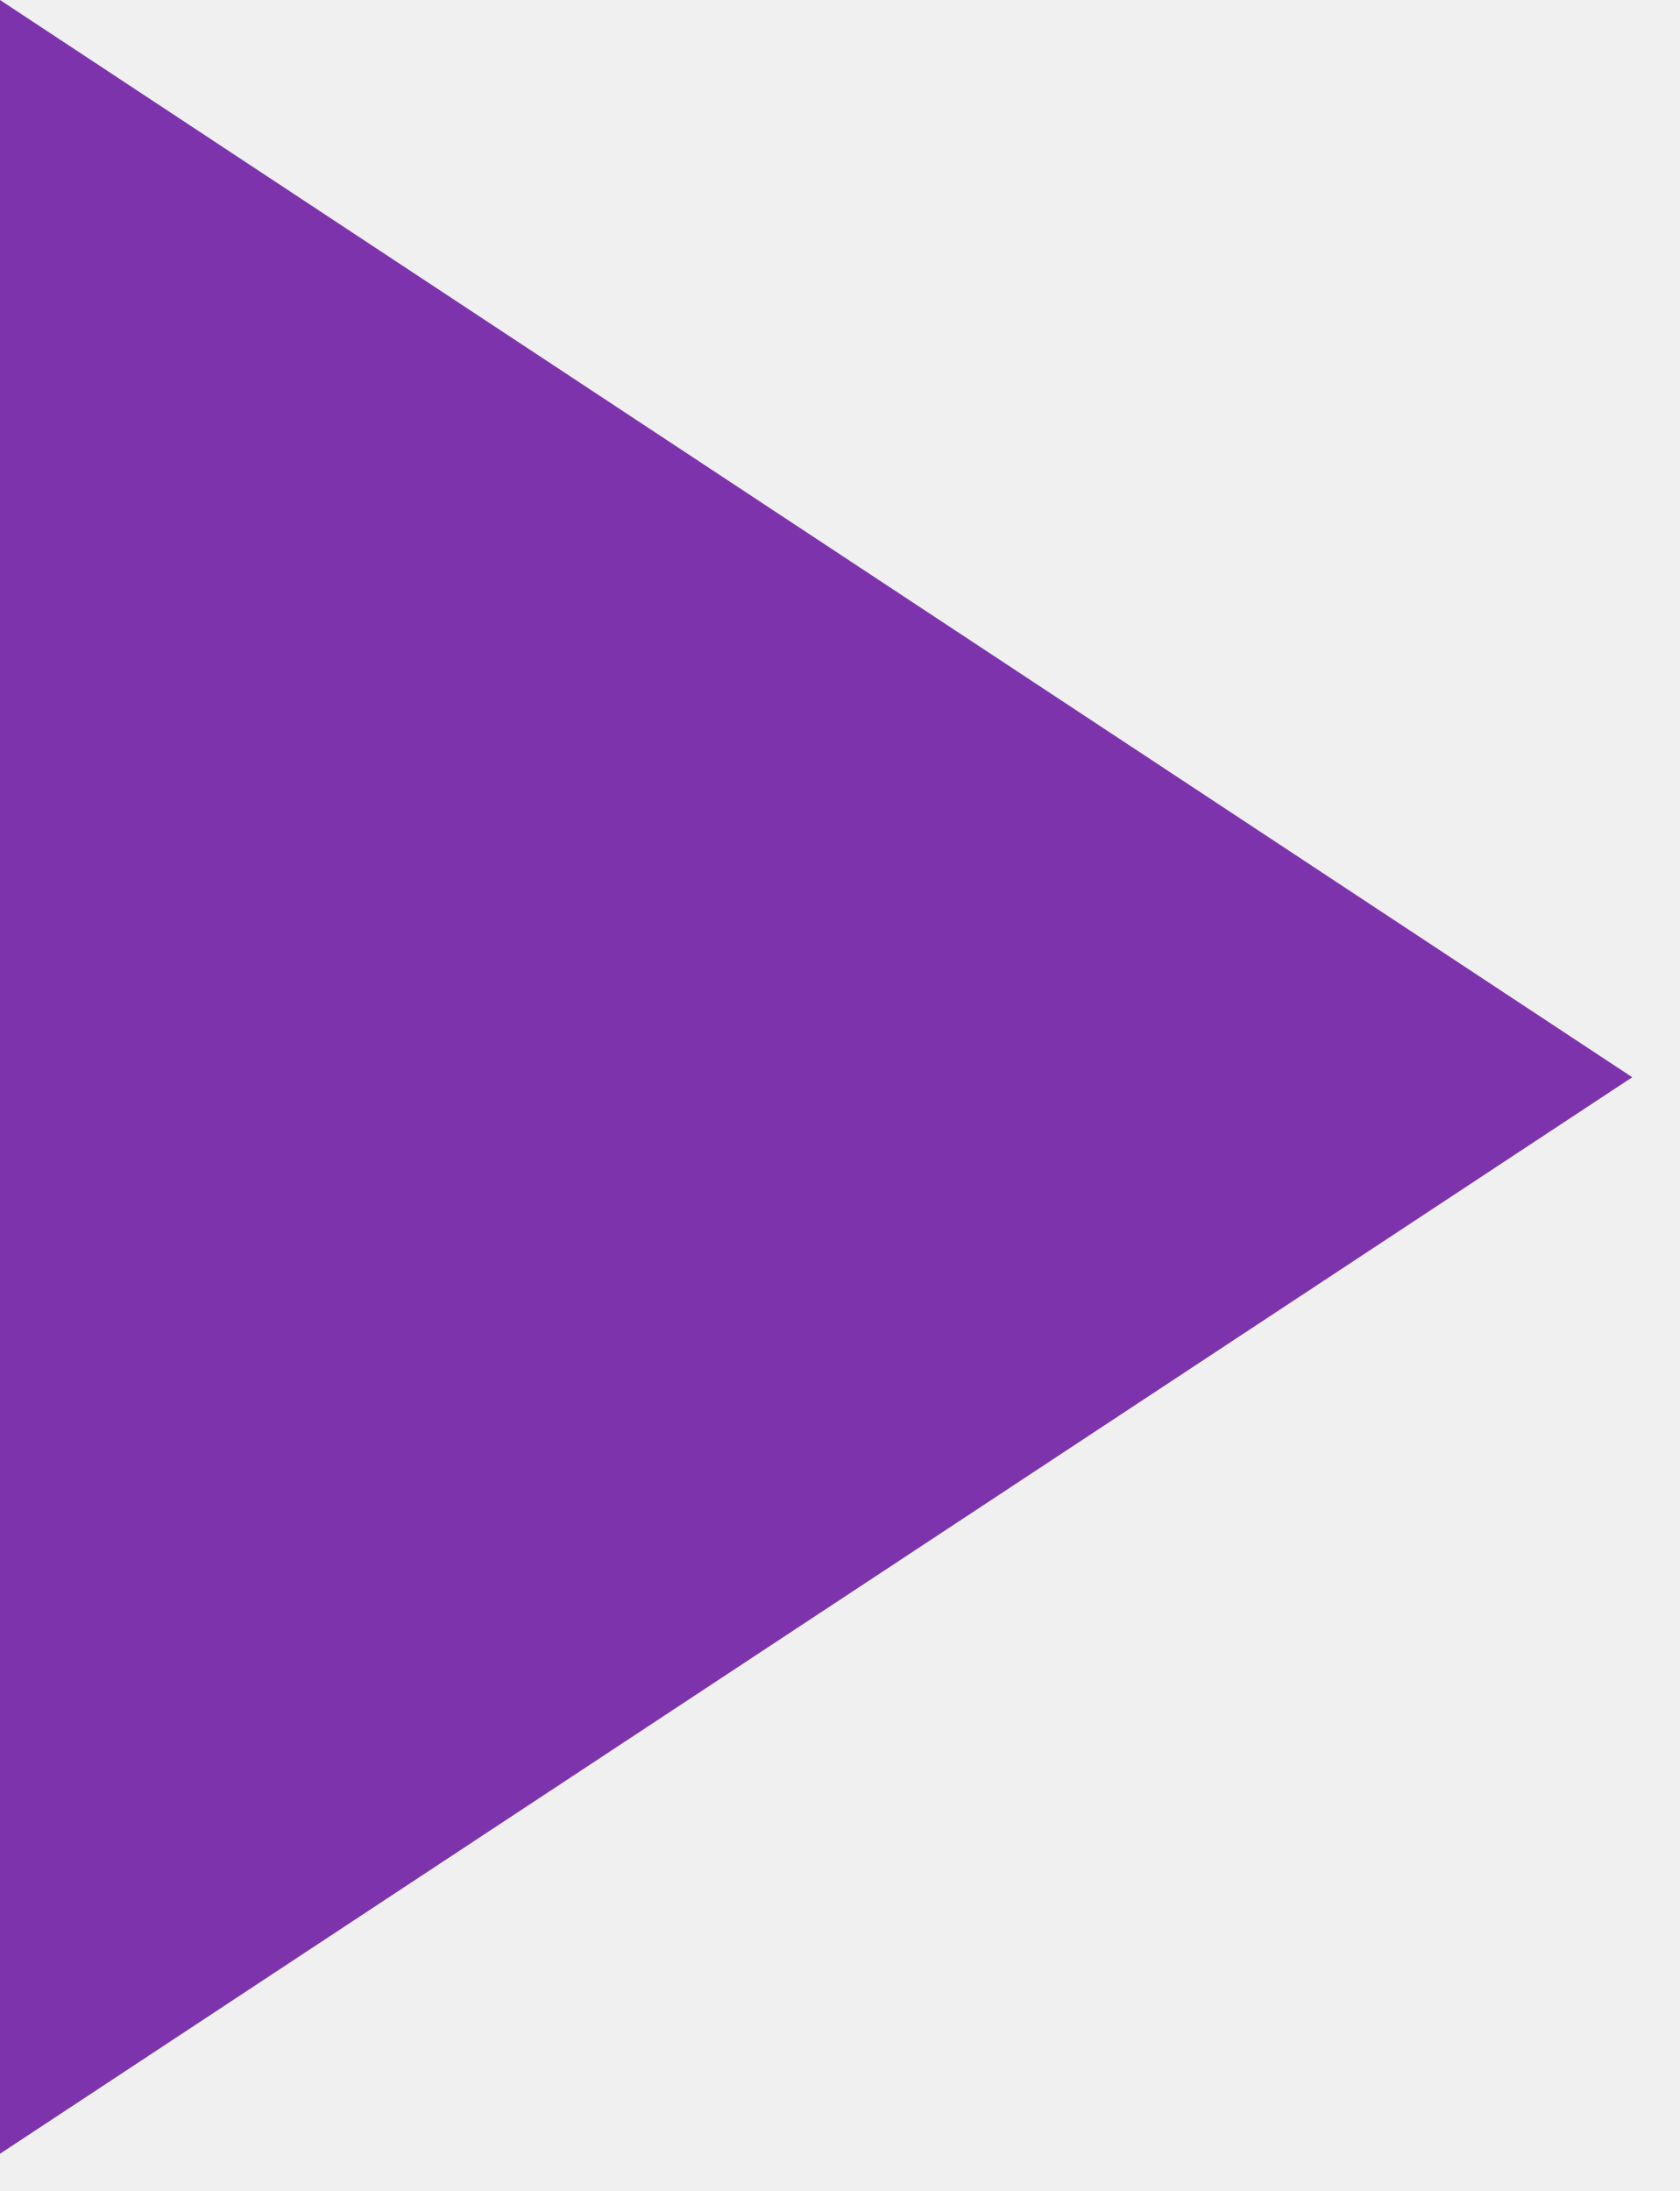
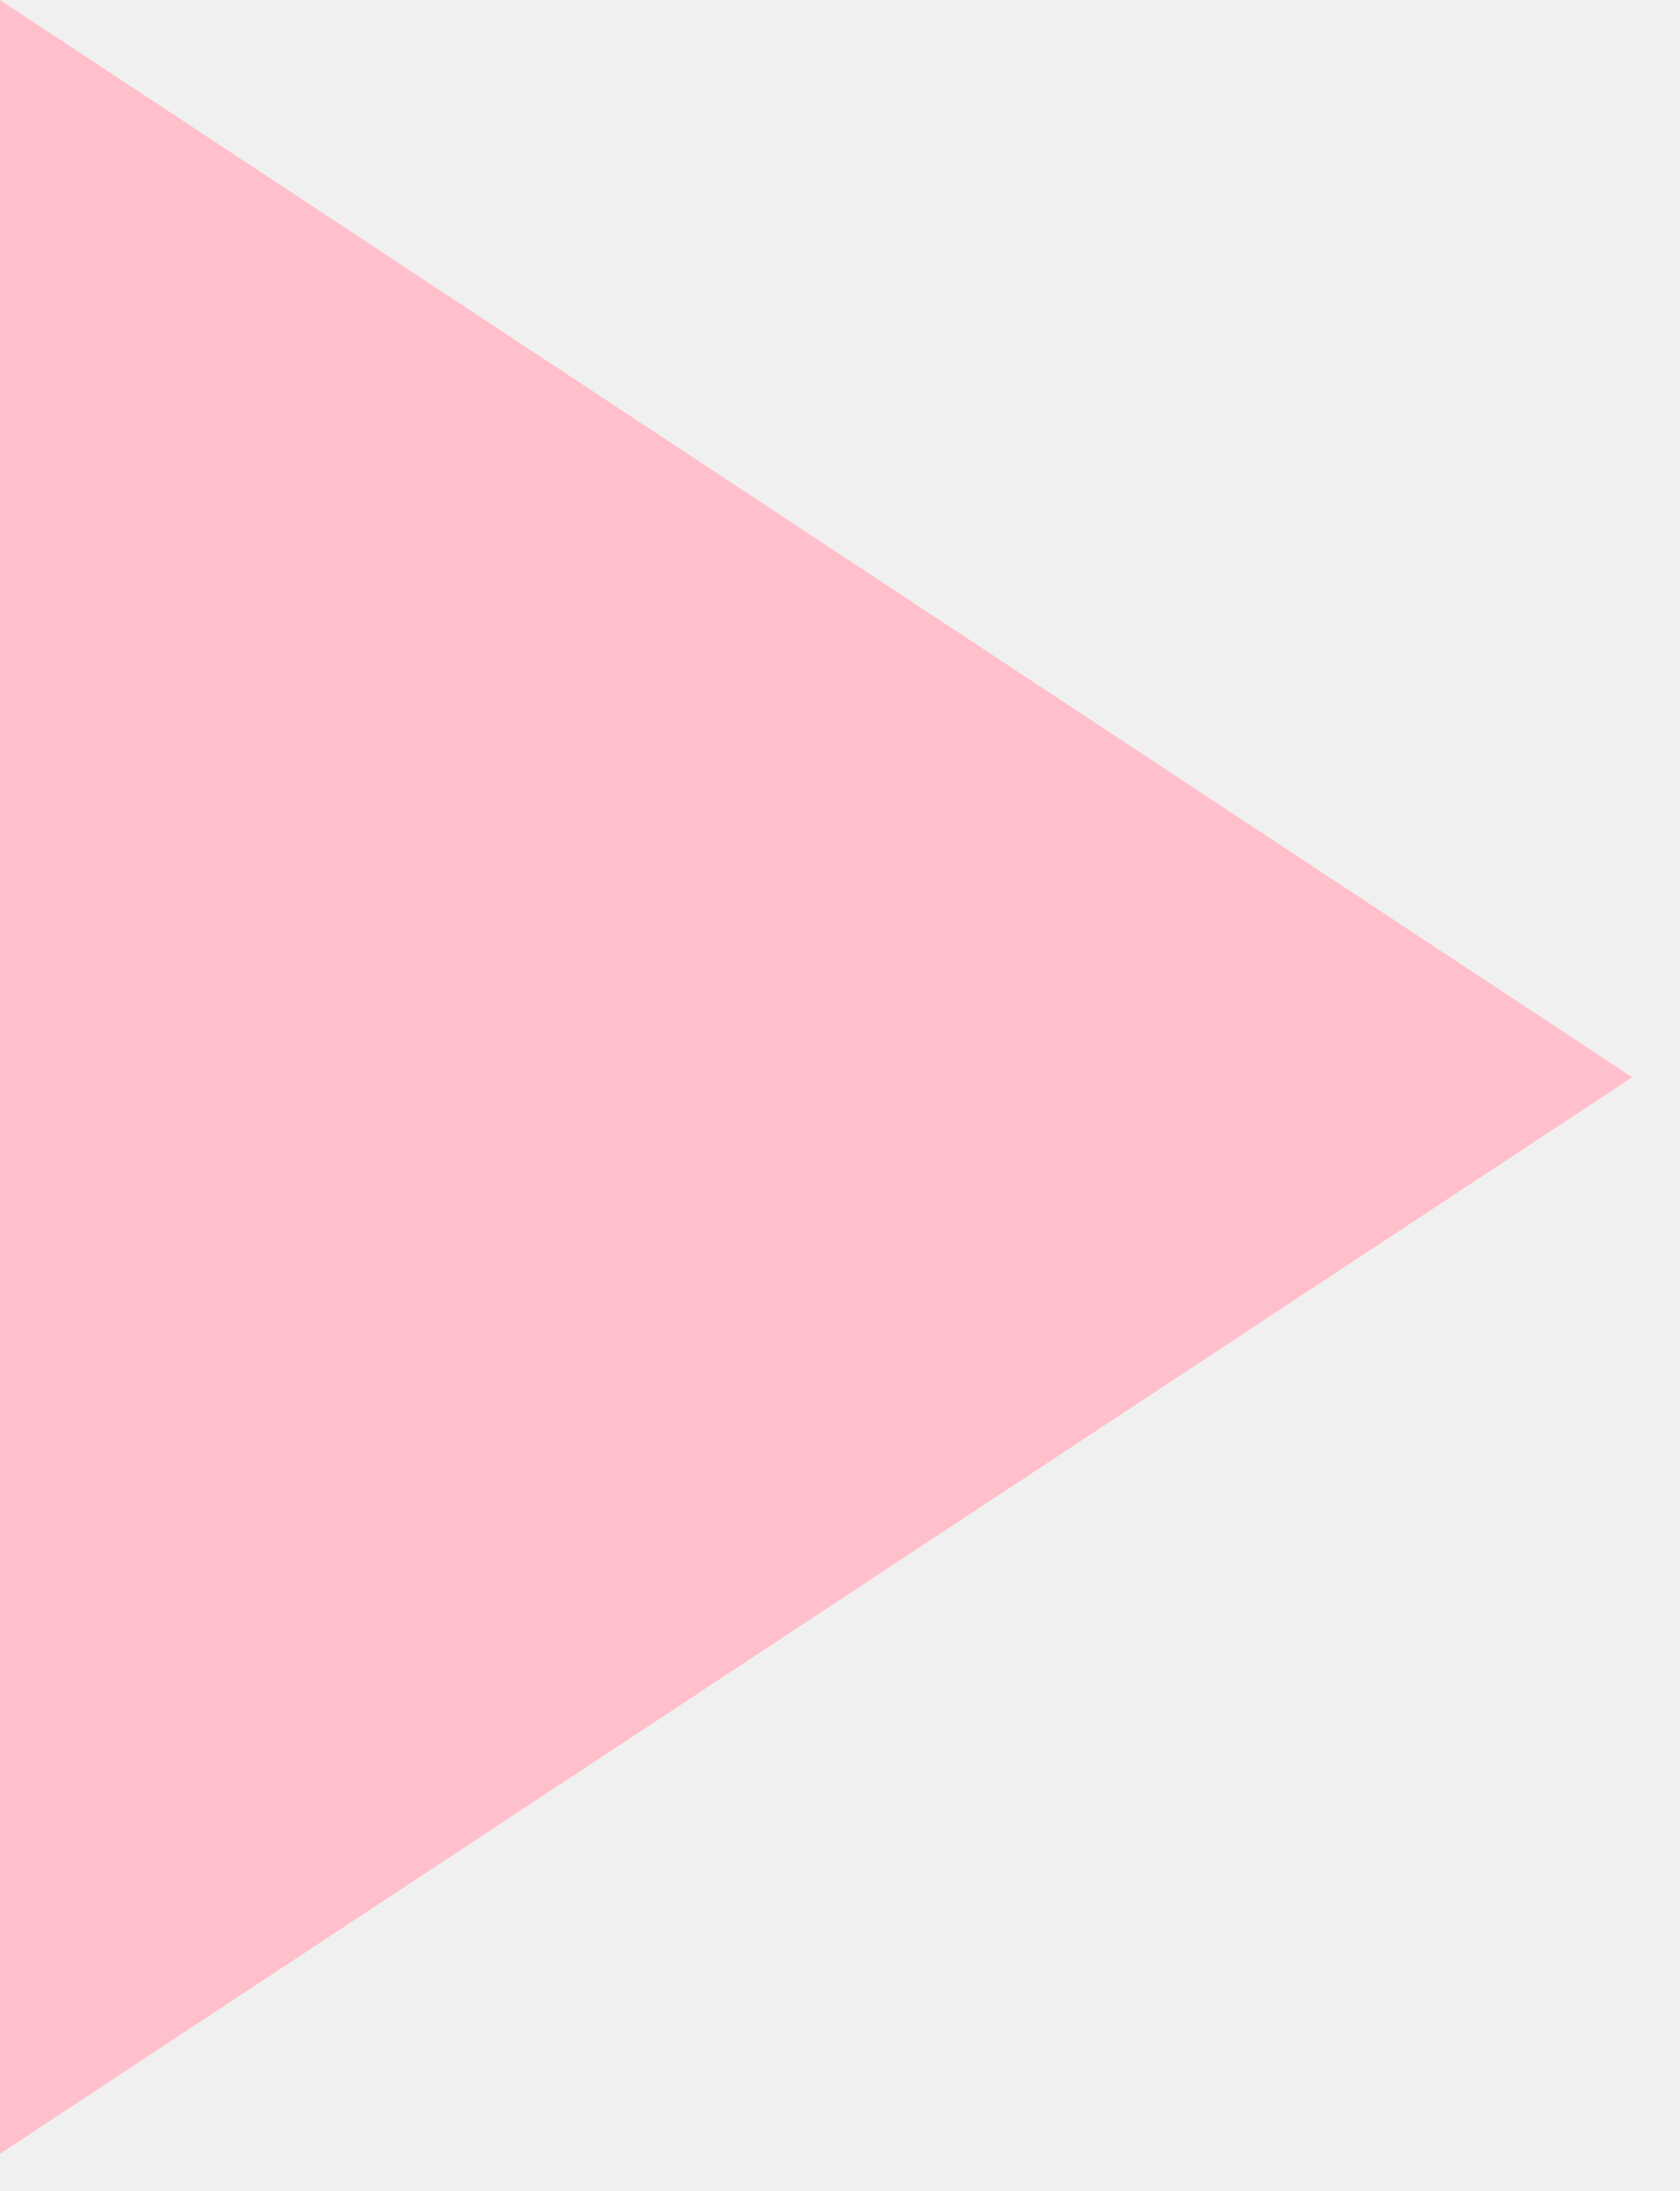
<svg xmlns="http://www.w3.org/2000/svg" width="23" height="30" viewBox="0 0 23 30" fill="none">
  <g clip-path="url(#clip0)">
-     <path d="M22.35 14.75L0 0C0 22.23 0 11.32 0 29.49L22.35 14.75Z" fill="#7C33AC" />
+     <path d="M22.35 14.75L0 0C0 22.23 0 11.32 0 29.49L22.35 14.75Z" fill="pink" />
  </g>
  <defs>
    <clipPath id="clip0">
      <rect width="22.35" height="29.49" fill="white" />
    </clipPath>
  </defs>
</svg>
